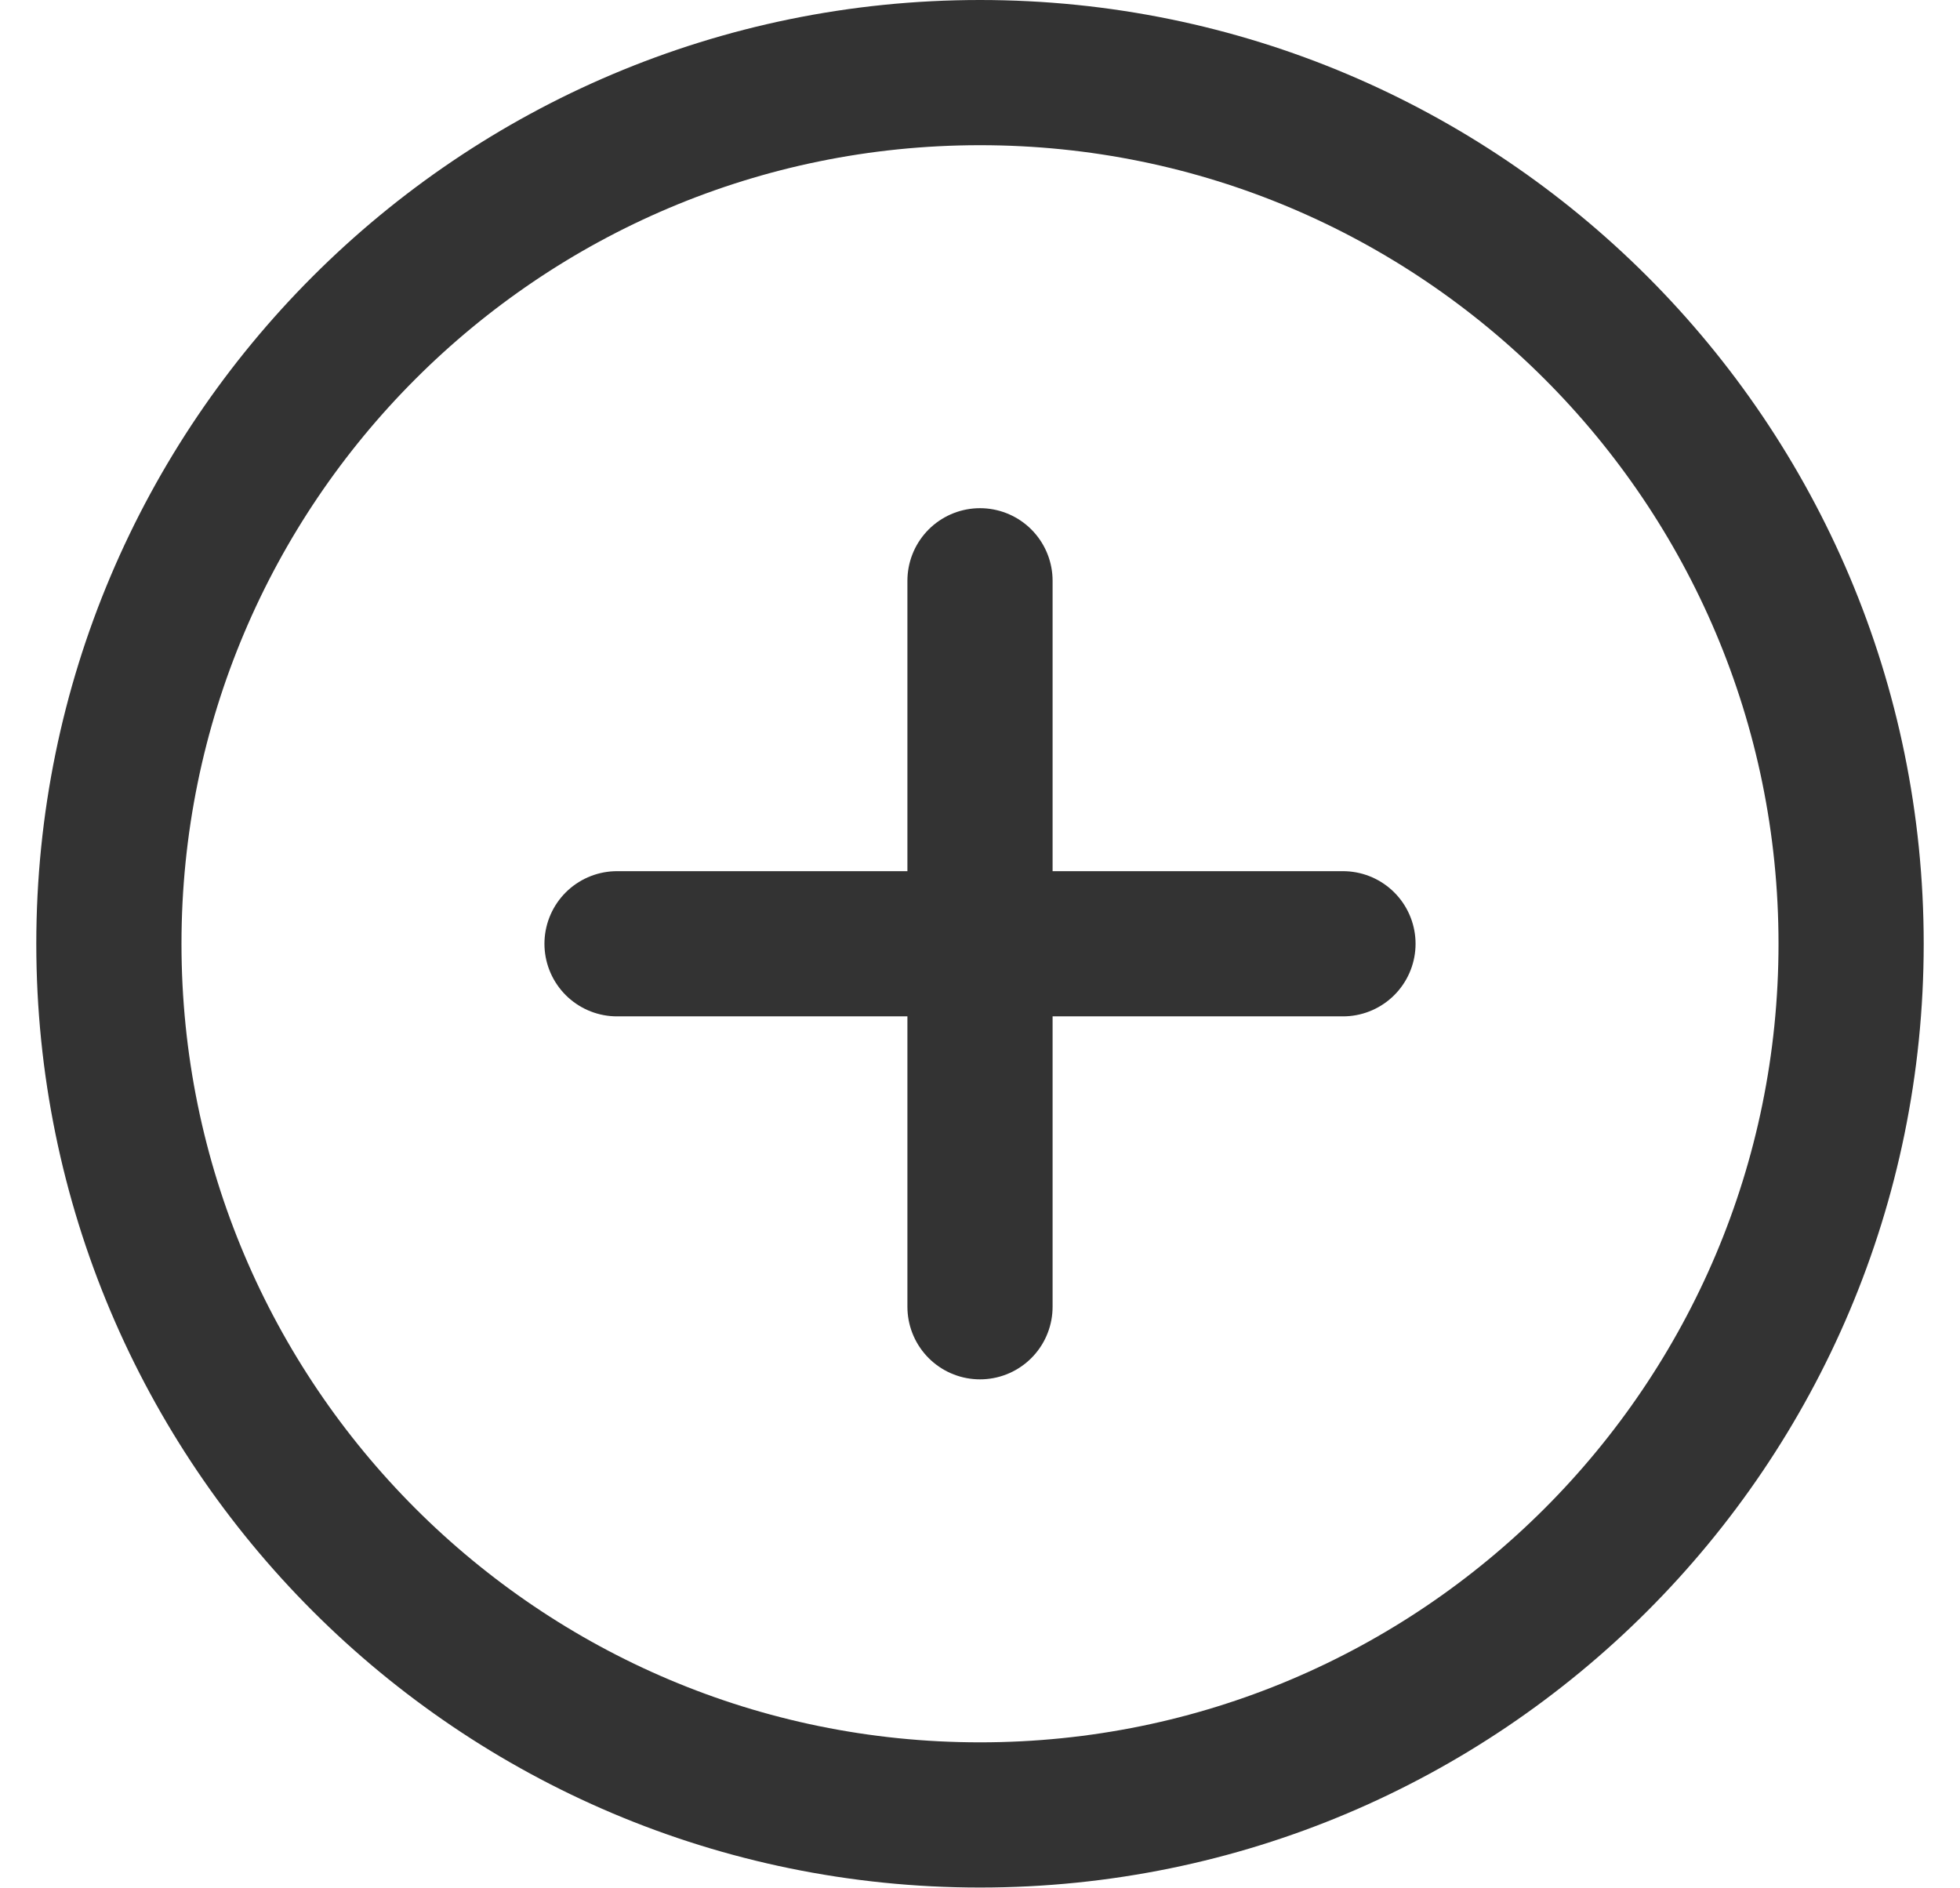
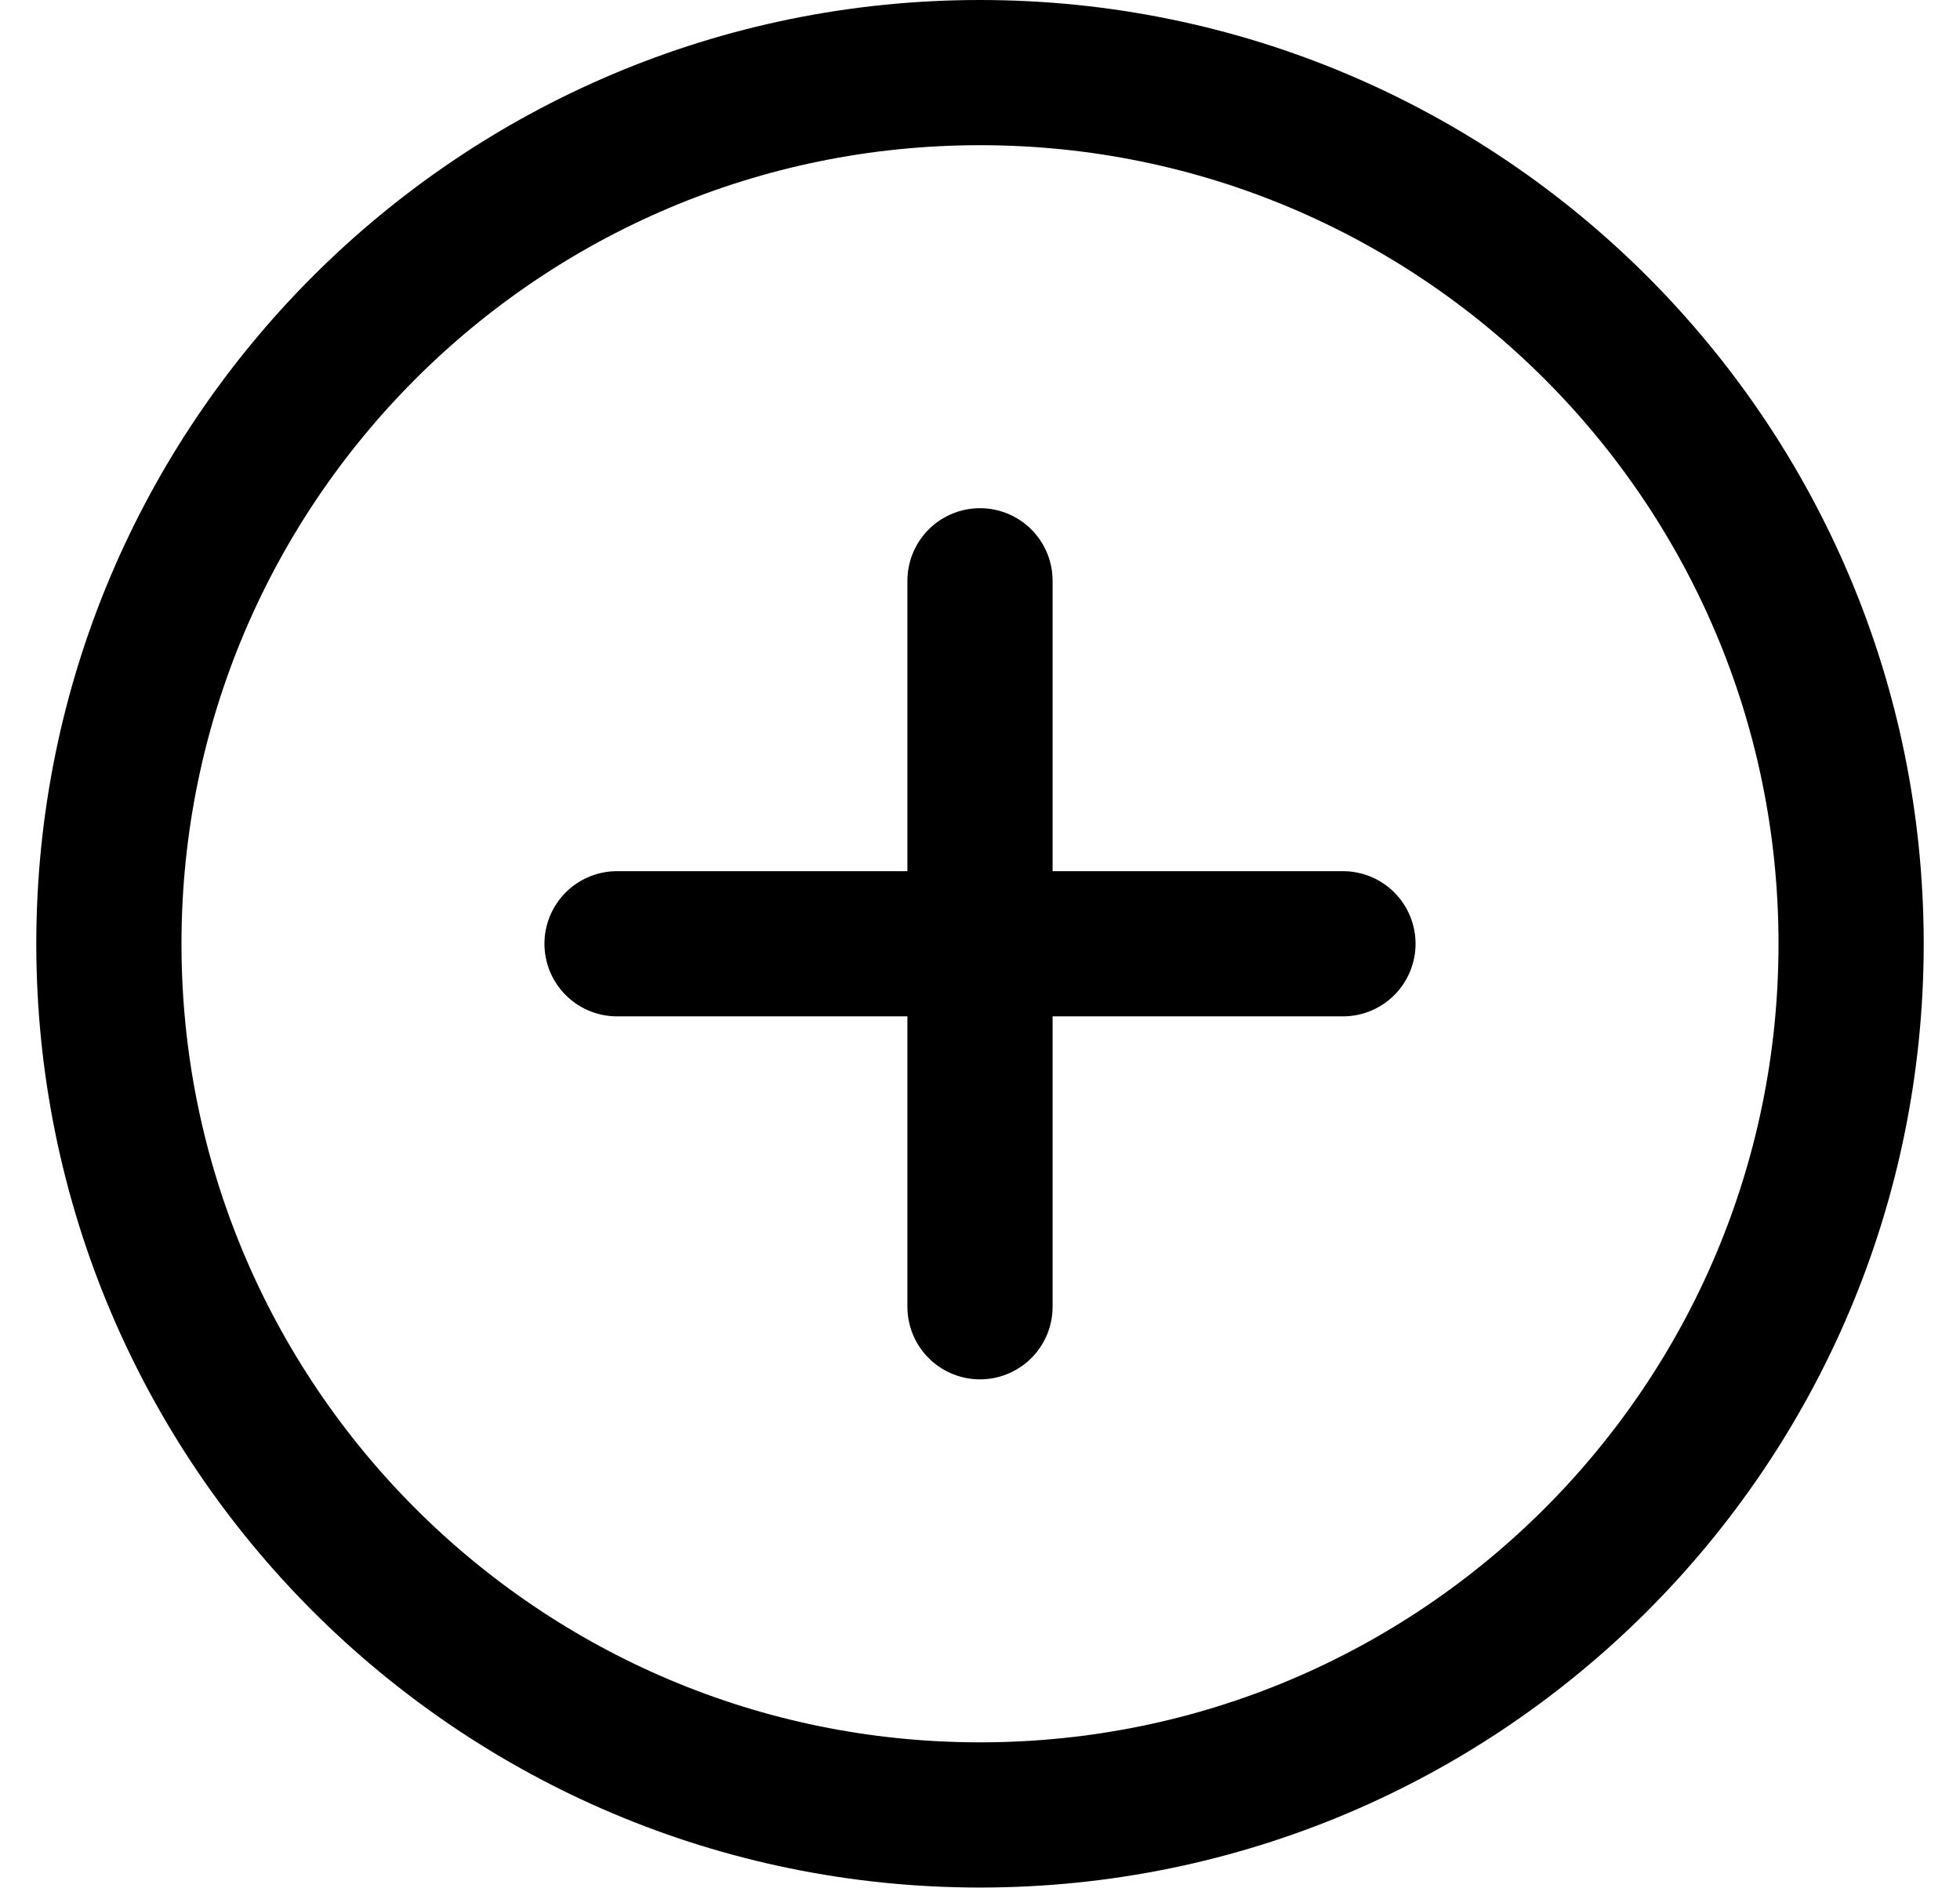
<svg xmlns="http://www.w3.org/2000/svg" width="27px" height="26px" viewBox="0 0 27 26" version="1.1">
  <g id="Page-1" stroke="none" stroke-width="1" fill="none" fill-rule="evenodd">
-     <g id="Artboard-Copy-120" transform="translate(-1169, -1129)" stroke="#333333" stroke-width="2">
+     <g id="Artboard-Copy-120" transform="translate(-1169, -1129)" stroke="currentColor" stroke-width="2">
      <g id="Group-13-Copy" transform="translate(1148, 1111)">
        <g id="Group-11" transform="translate(22.5, 19)">
          <path d="M12,7 L12,17" id="Line-2" stroke-linecap="round" />
          <path d="M12,7 L12,17" id="Line-2-Copy" stroke-linecap="round" transform="translate(12, 12) rotate(-270) translate(-12, -12) " />
          <circle id="Oval" cx="12" cy="12" r="12" />
        </g>
      </g>
    </g>
  </g>
</svg>
